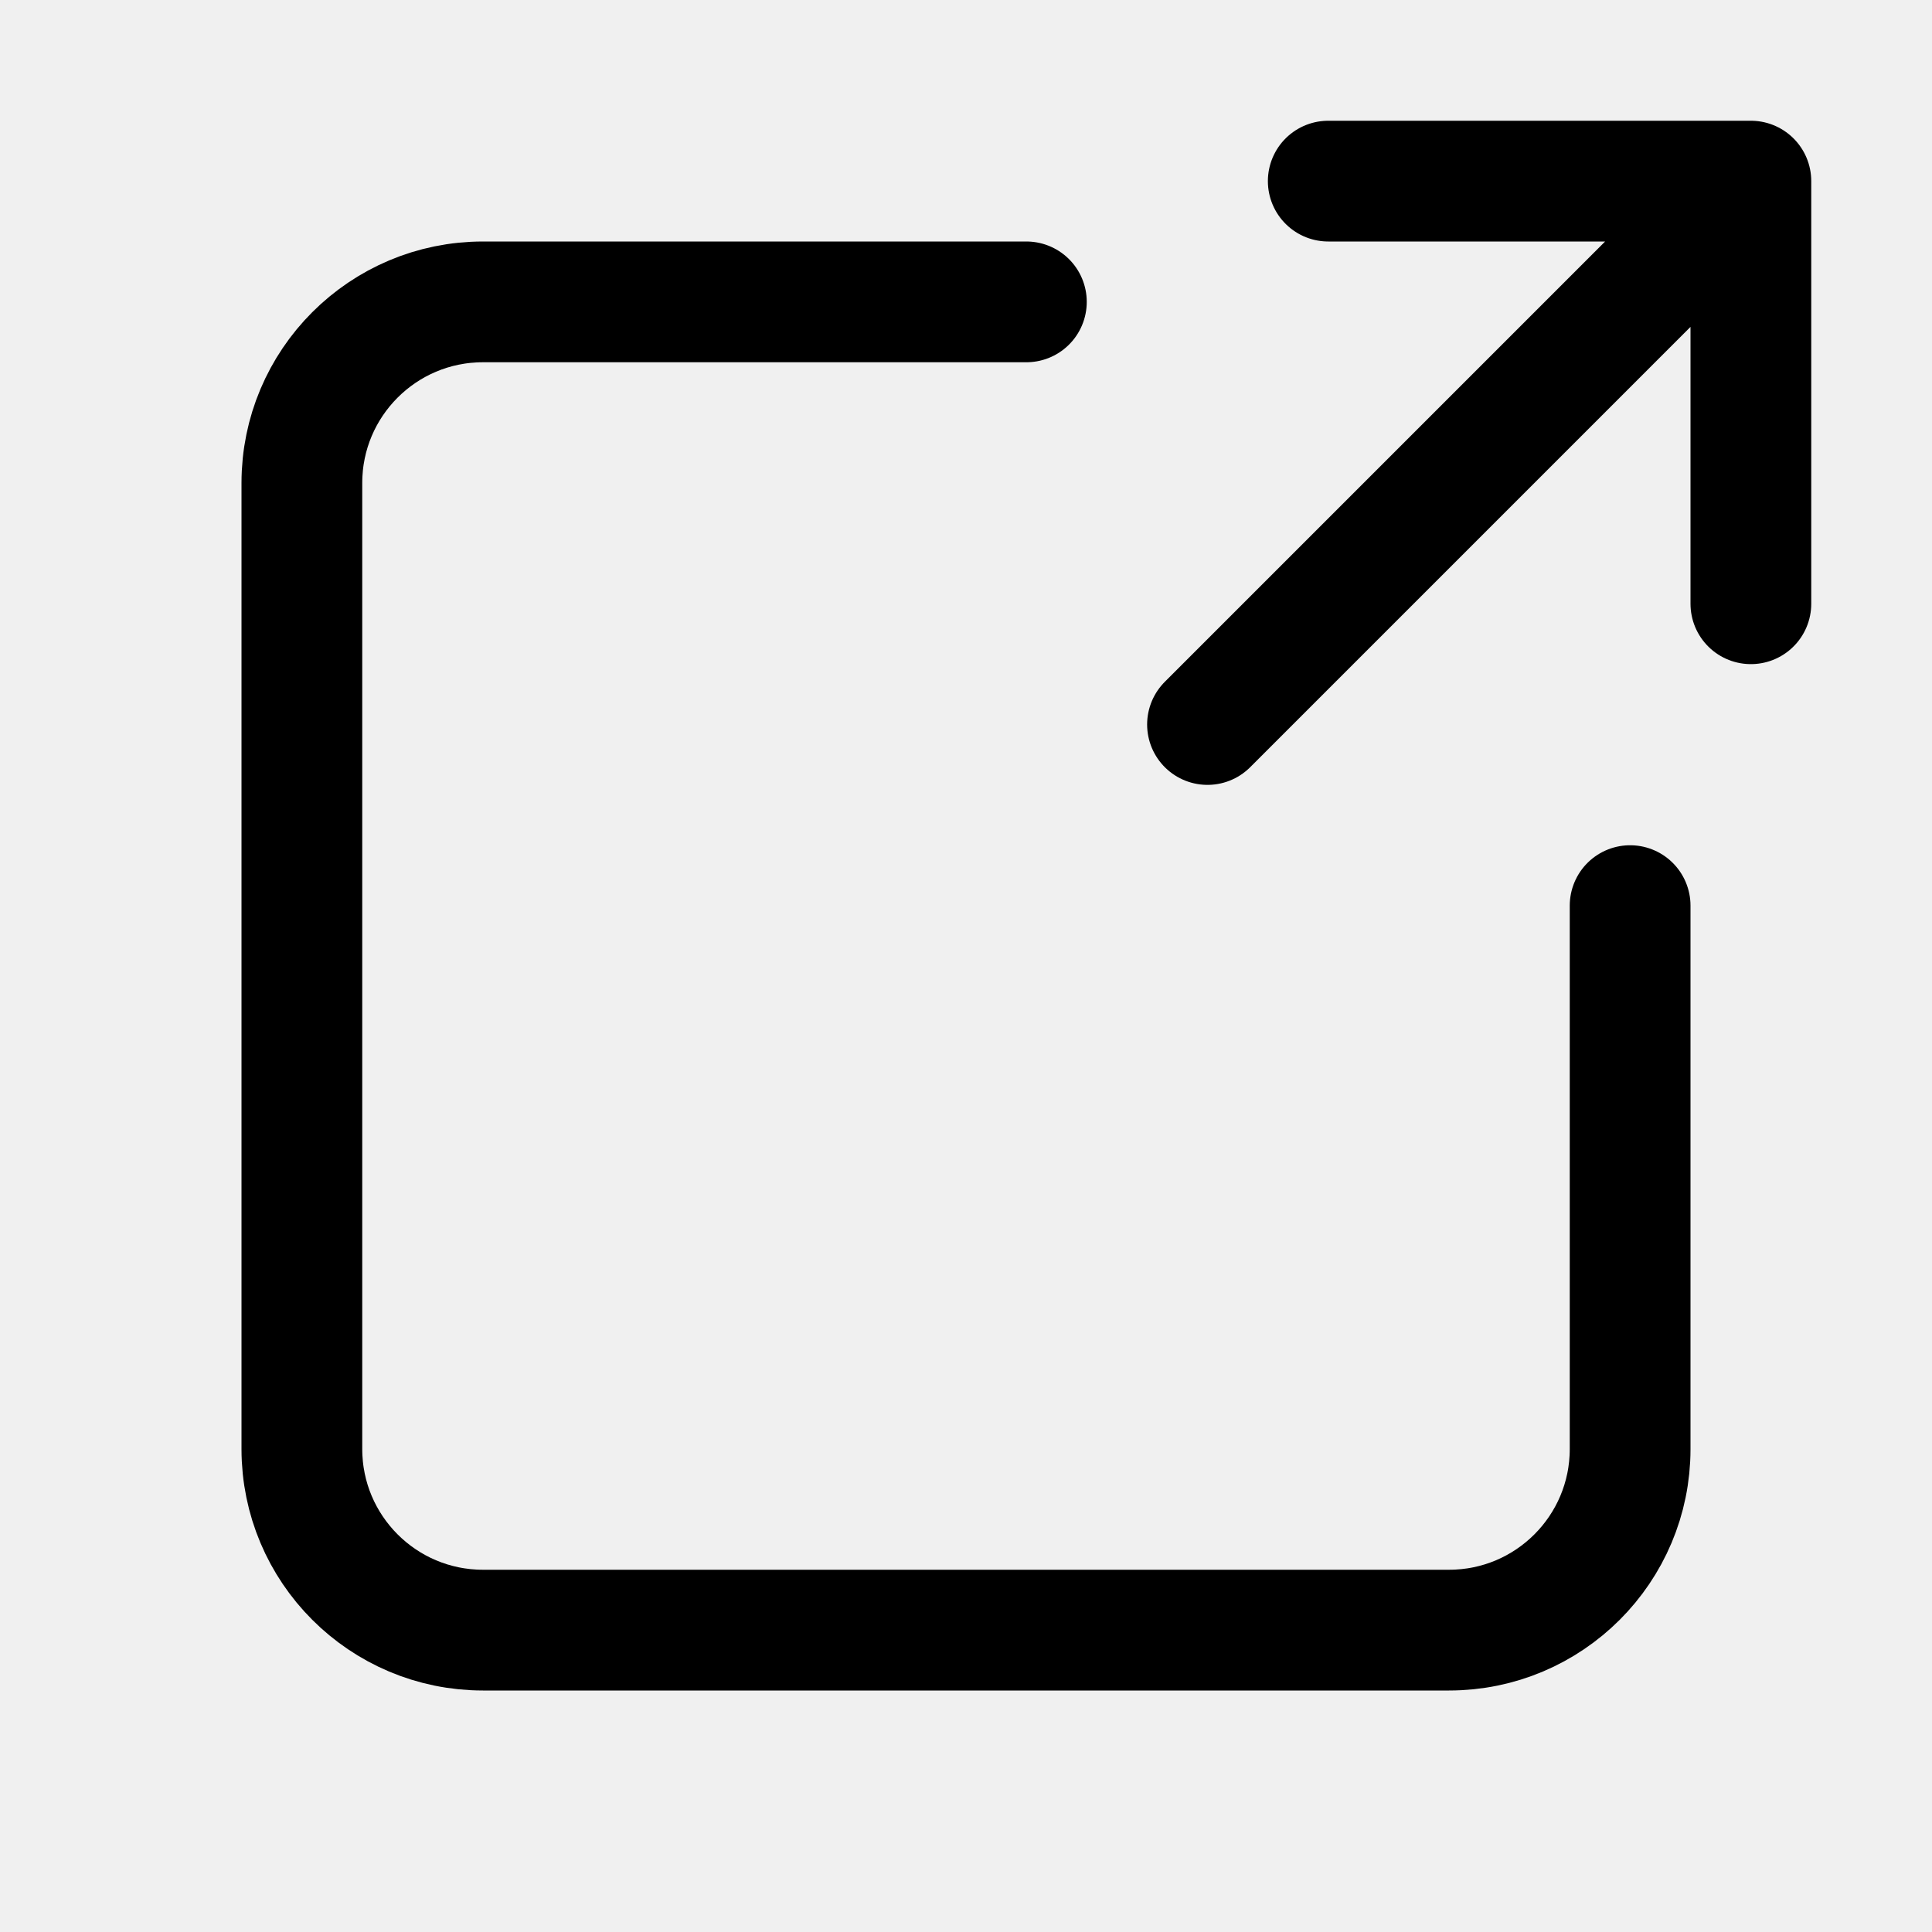
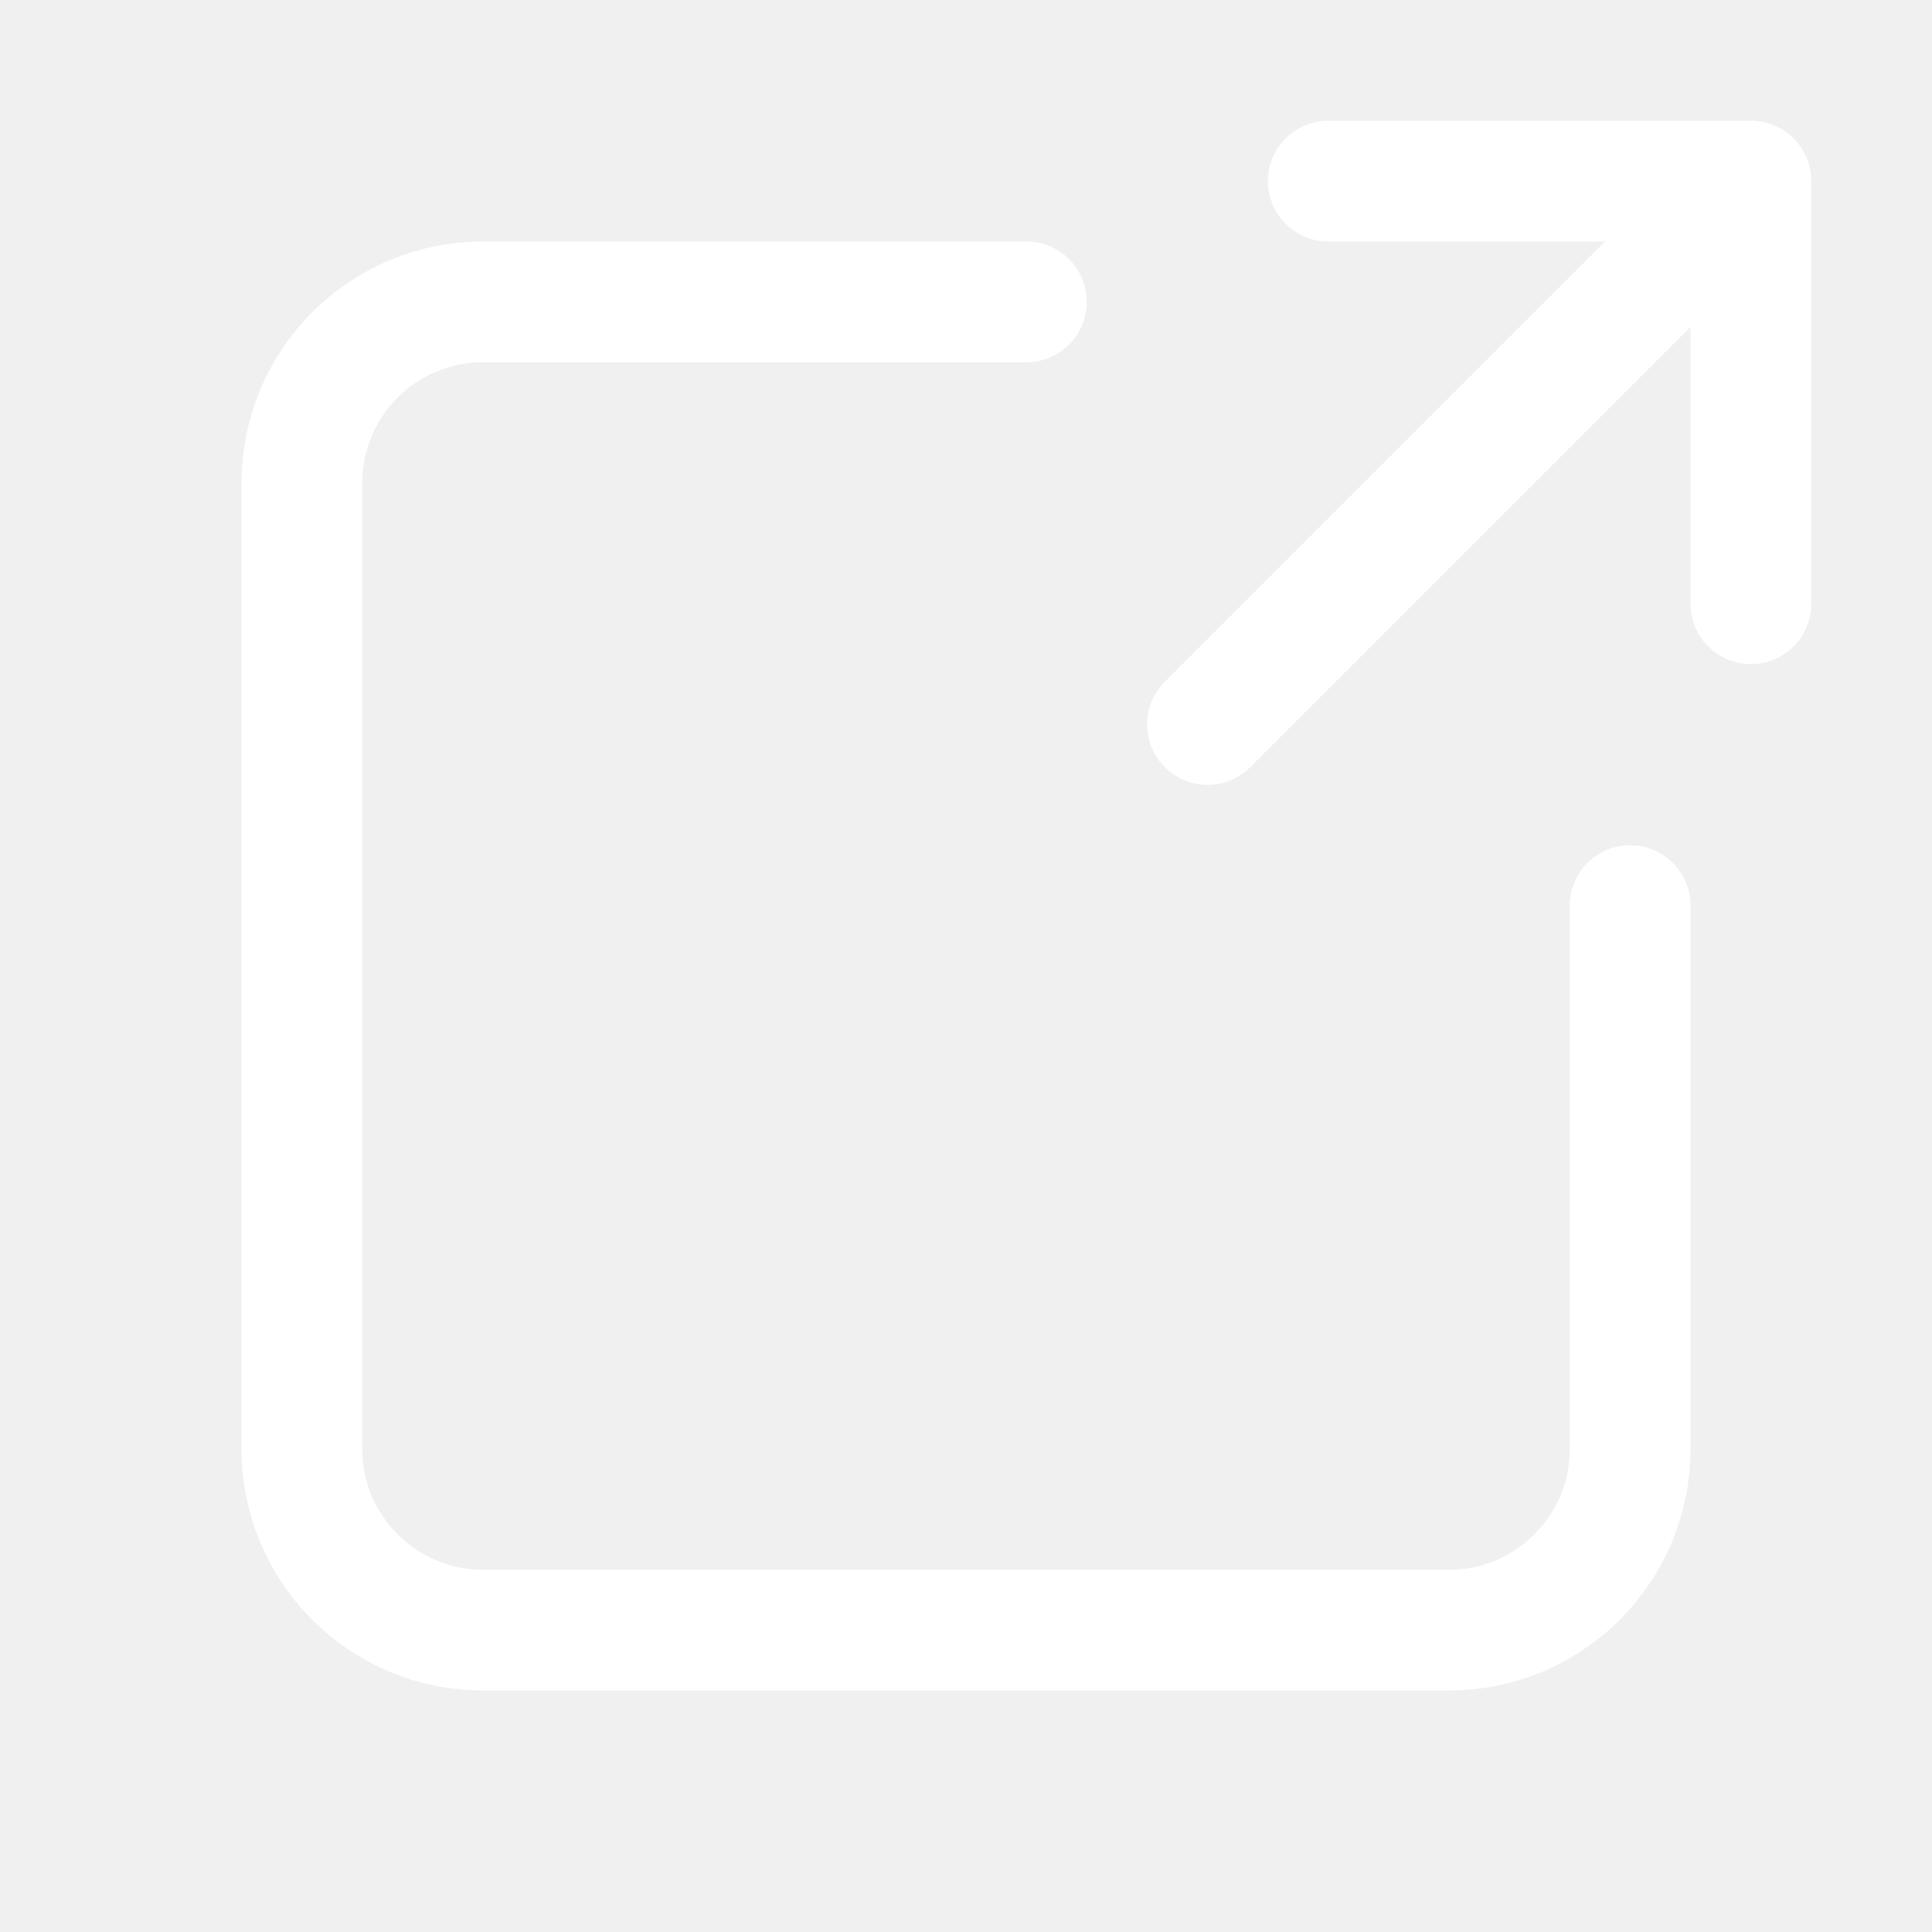
<svg xmlns="http://www.w3.org/2000/svg" width="20" height="20" viewBox="0 0 32 32">
-   <path fill="none" stroke="currentColor" stroke-linecap="round" stroke-linejoin="round" stroke-width="2" d="M22 3h7v7m-1.5-5.5L20 12m-3-7H8a3 3 0 0 0-3 3v16a3 3 0 0 0 3 3h16a3 3 0 0 0 3-3v-9" />
+   <path fill="none" stroke="white" stroke-linecap="round" stroke-linejoin="round" stroke-width="2" d="M22 3h7v7m-1.5-5.5L20 12m-3-7H8a3 3 0 0 0-3 3v16a3 3 0 0 0 3 3h16a3 3 0 0 0 3-3v-9" />
</svg>
